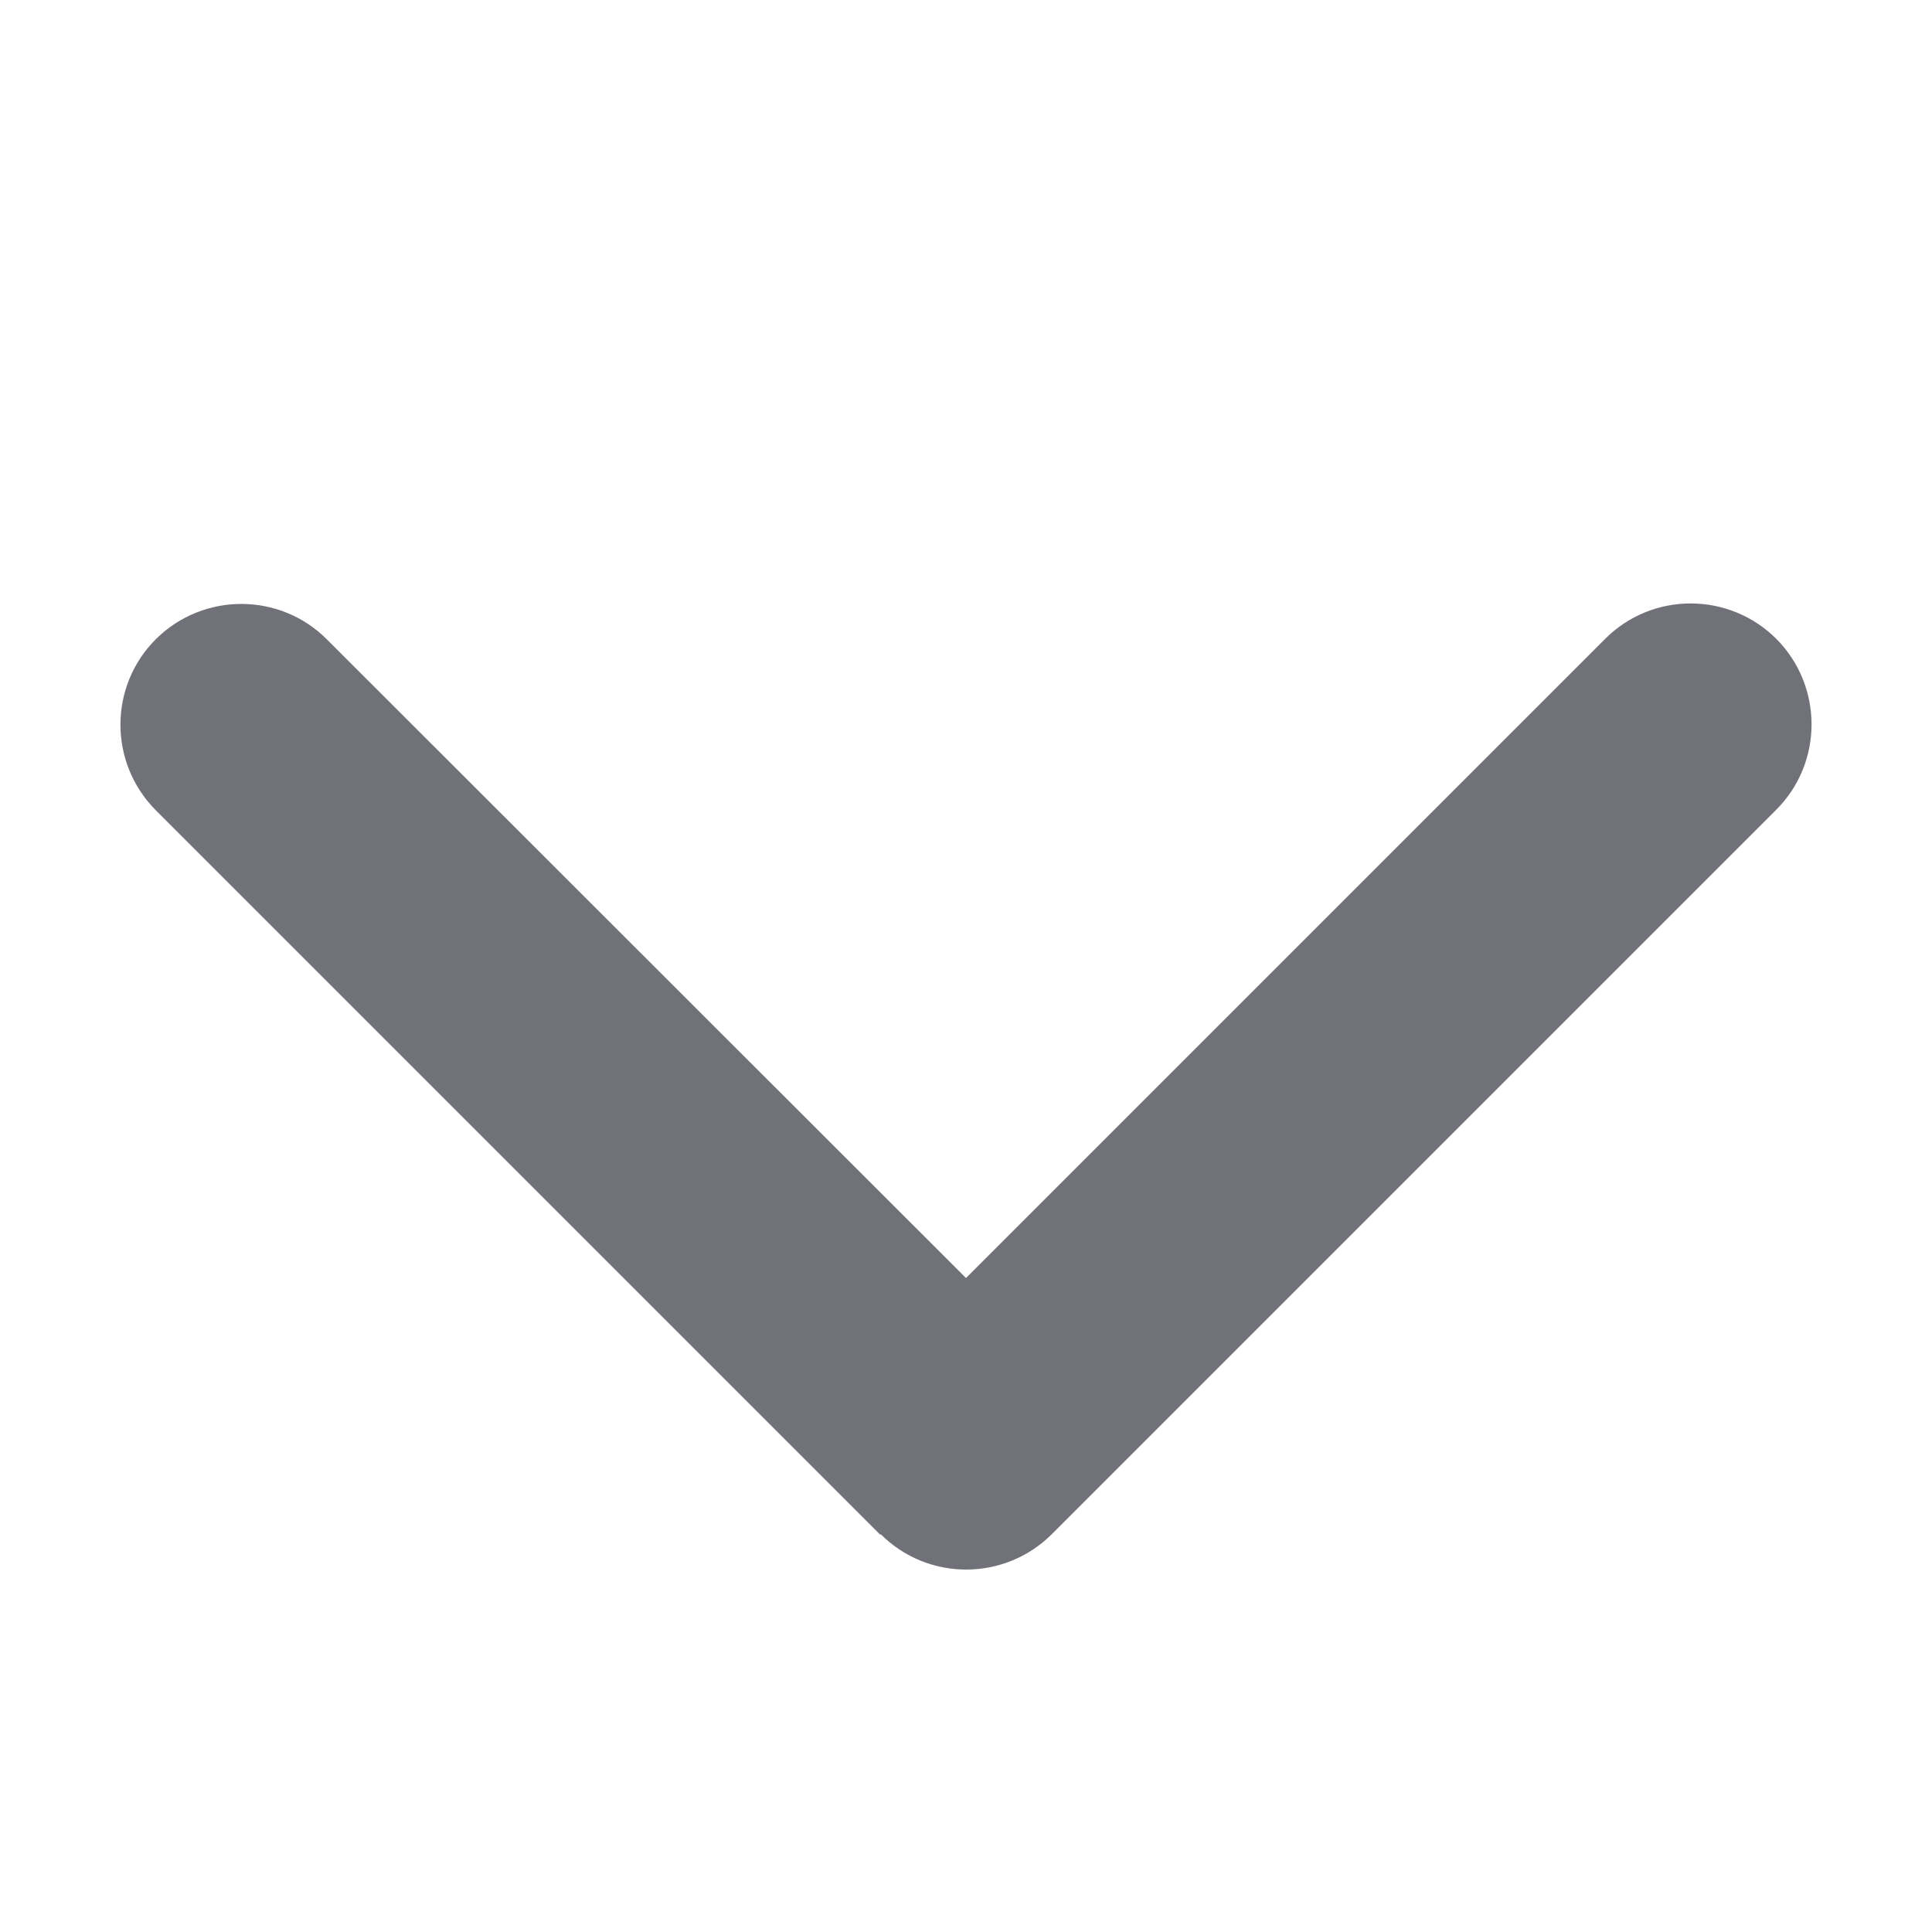
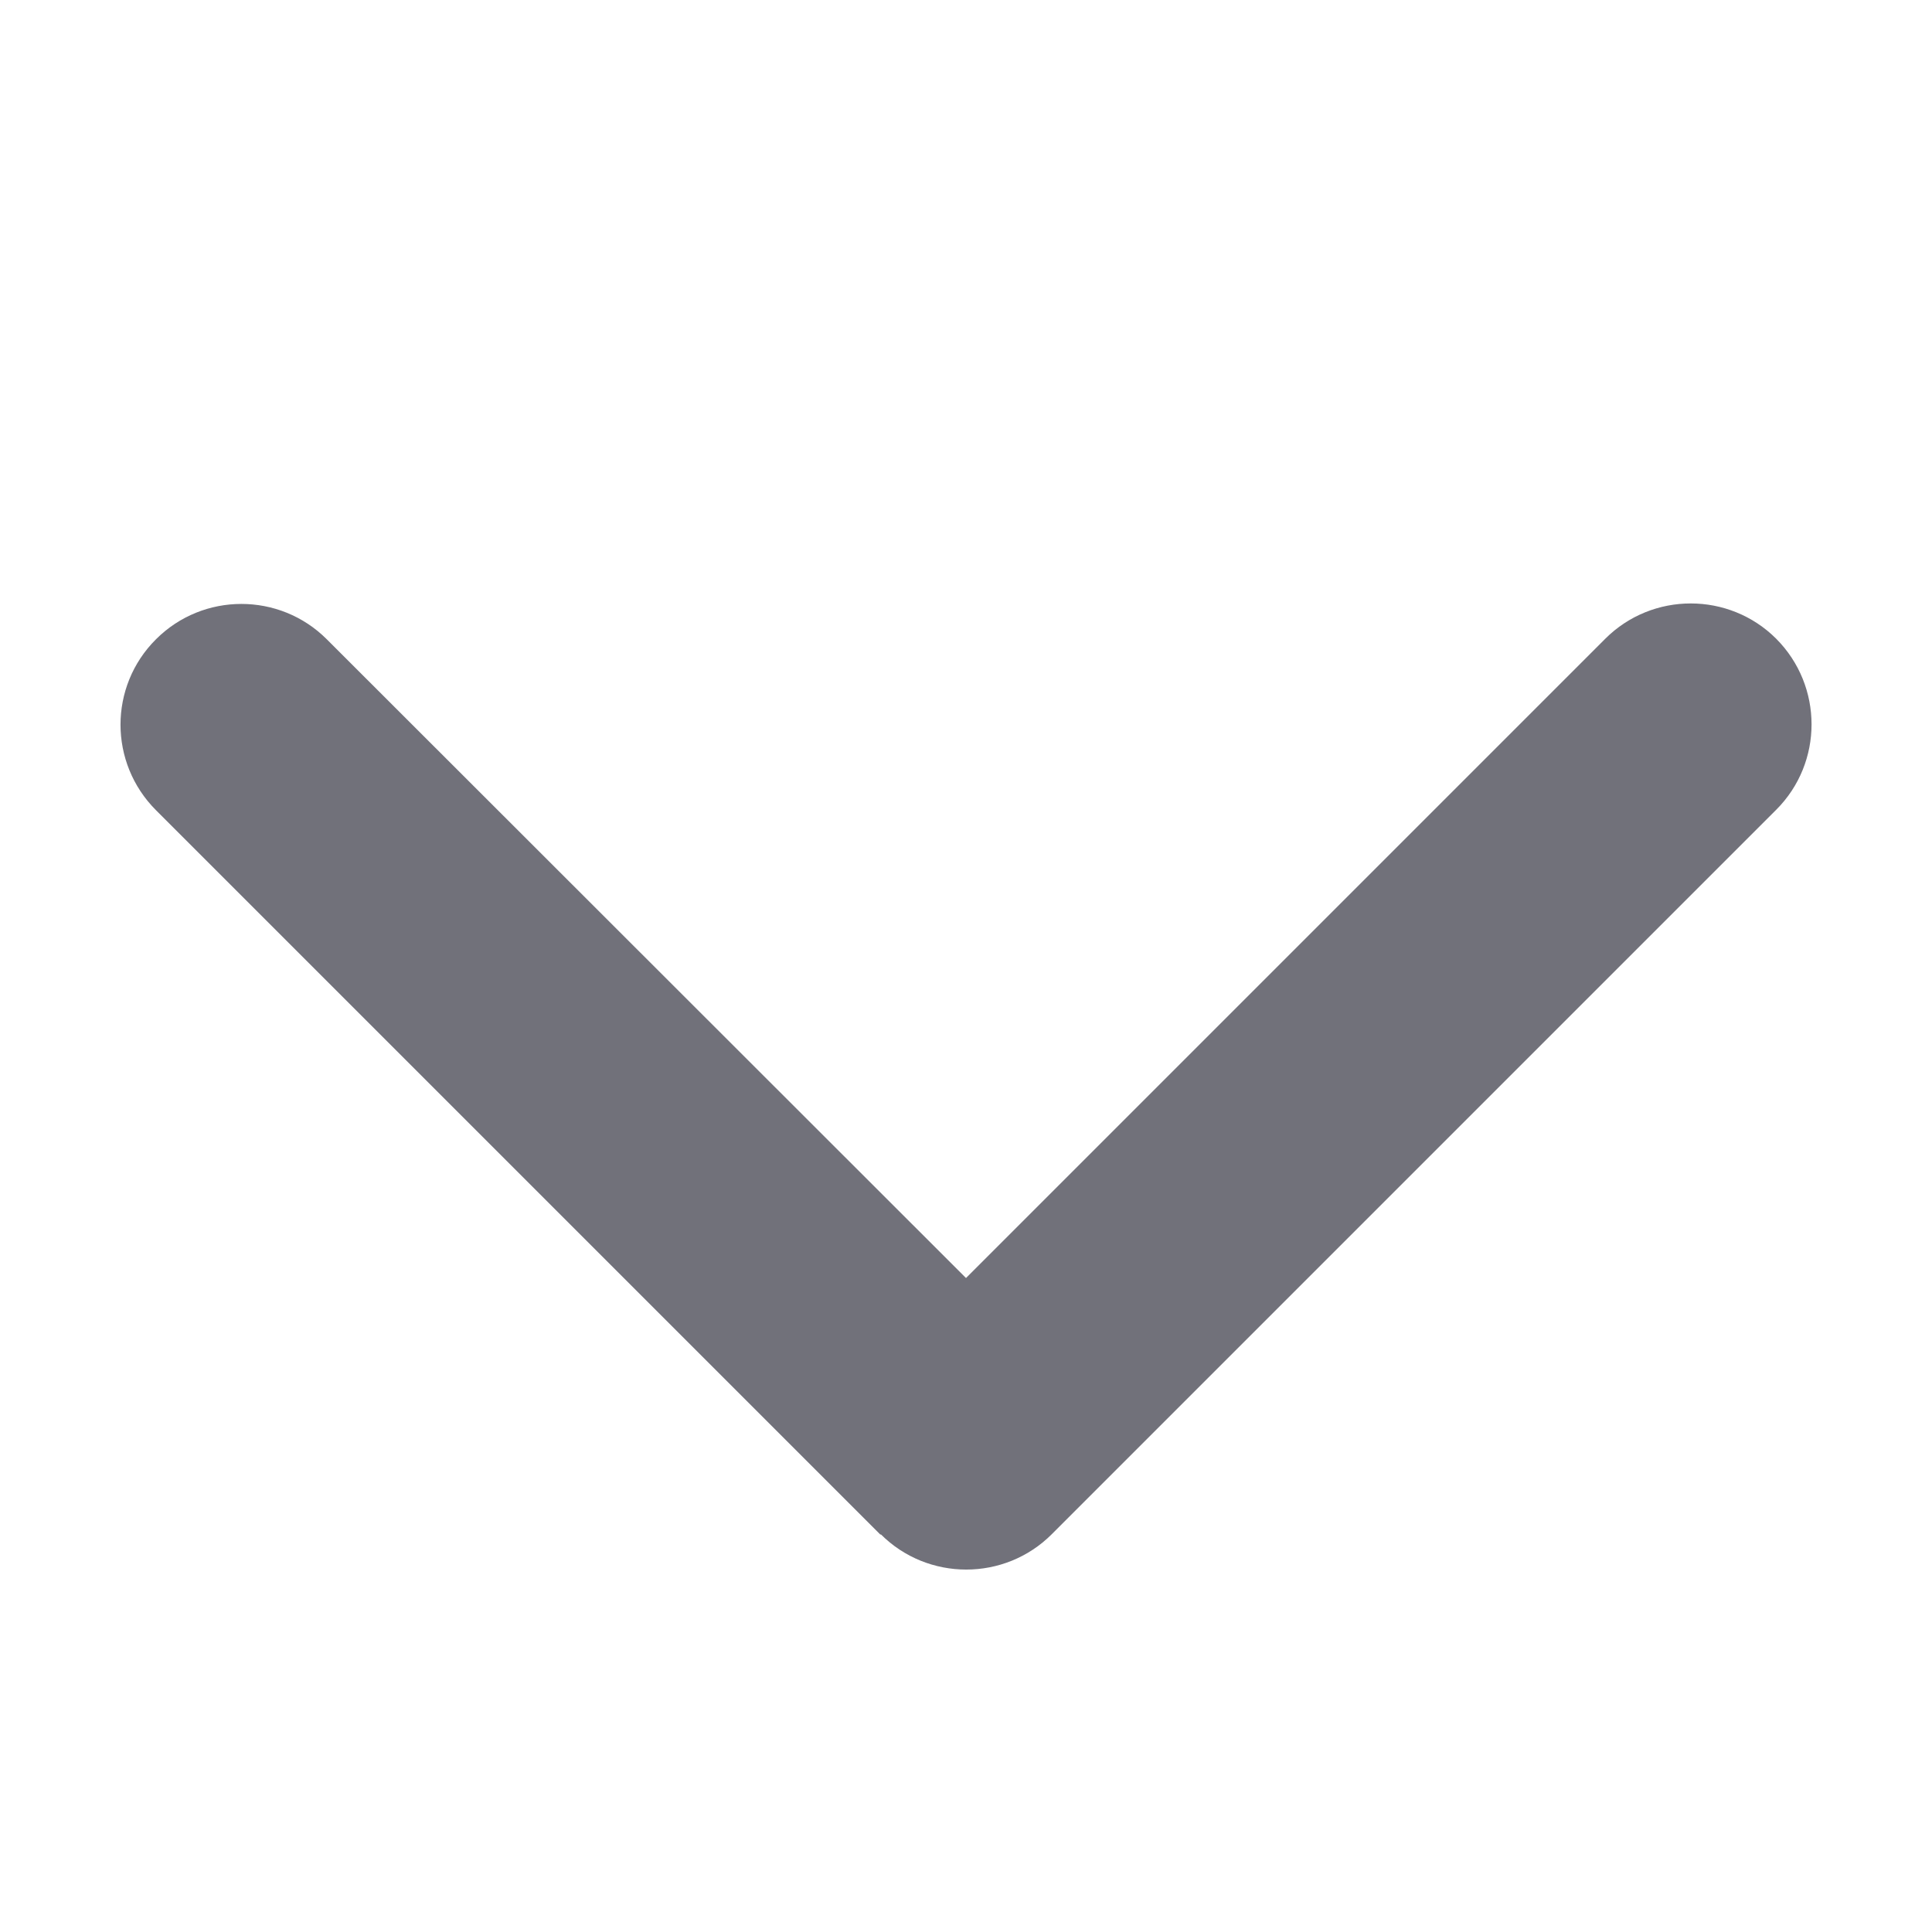
<svg xmlns="http://www.w3.org/2000/svg" width="8" height="8" viewBox="0 0 8 8" fill="none">
  <g id="Frame">
-     <path id="Vector" d="M3.647 6.353C3.842 6.548 4.159 6.548 4.355 6.353L7.355 3.353C7.55 3.158 7.55 2.841 7.355 2.645C7.159 2.45 6.842 2.45 6.647 2.645L4 5.292L1.353 2.647C1.158 2.452 0.841 2.452 0.645 2.647C0.45 2.842 0.45 3.159 0.645 3.355L3.645 6.355L3.647 6.353Z" fill="#71717A" />
+     <path id="Vector" d="M3.647 6.353C3.842 6.548 4.16 6.548 4.355 6.353L7.355 3.353C7.55 3.158 7.55 2.841 7.355 2.645C7.16 2.45 6.842 2.45 6.647 2.645L4 5.292L1.353 2.647C1.158 2.452 0.841 2.452 0.646 2.647C0.45 2.842 0.45 3.159 0.646 3.355L3.646 6.355L3.647 6.353Z" fill="#71717A" />
  </g>
</svg>
